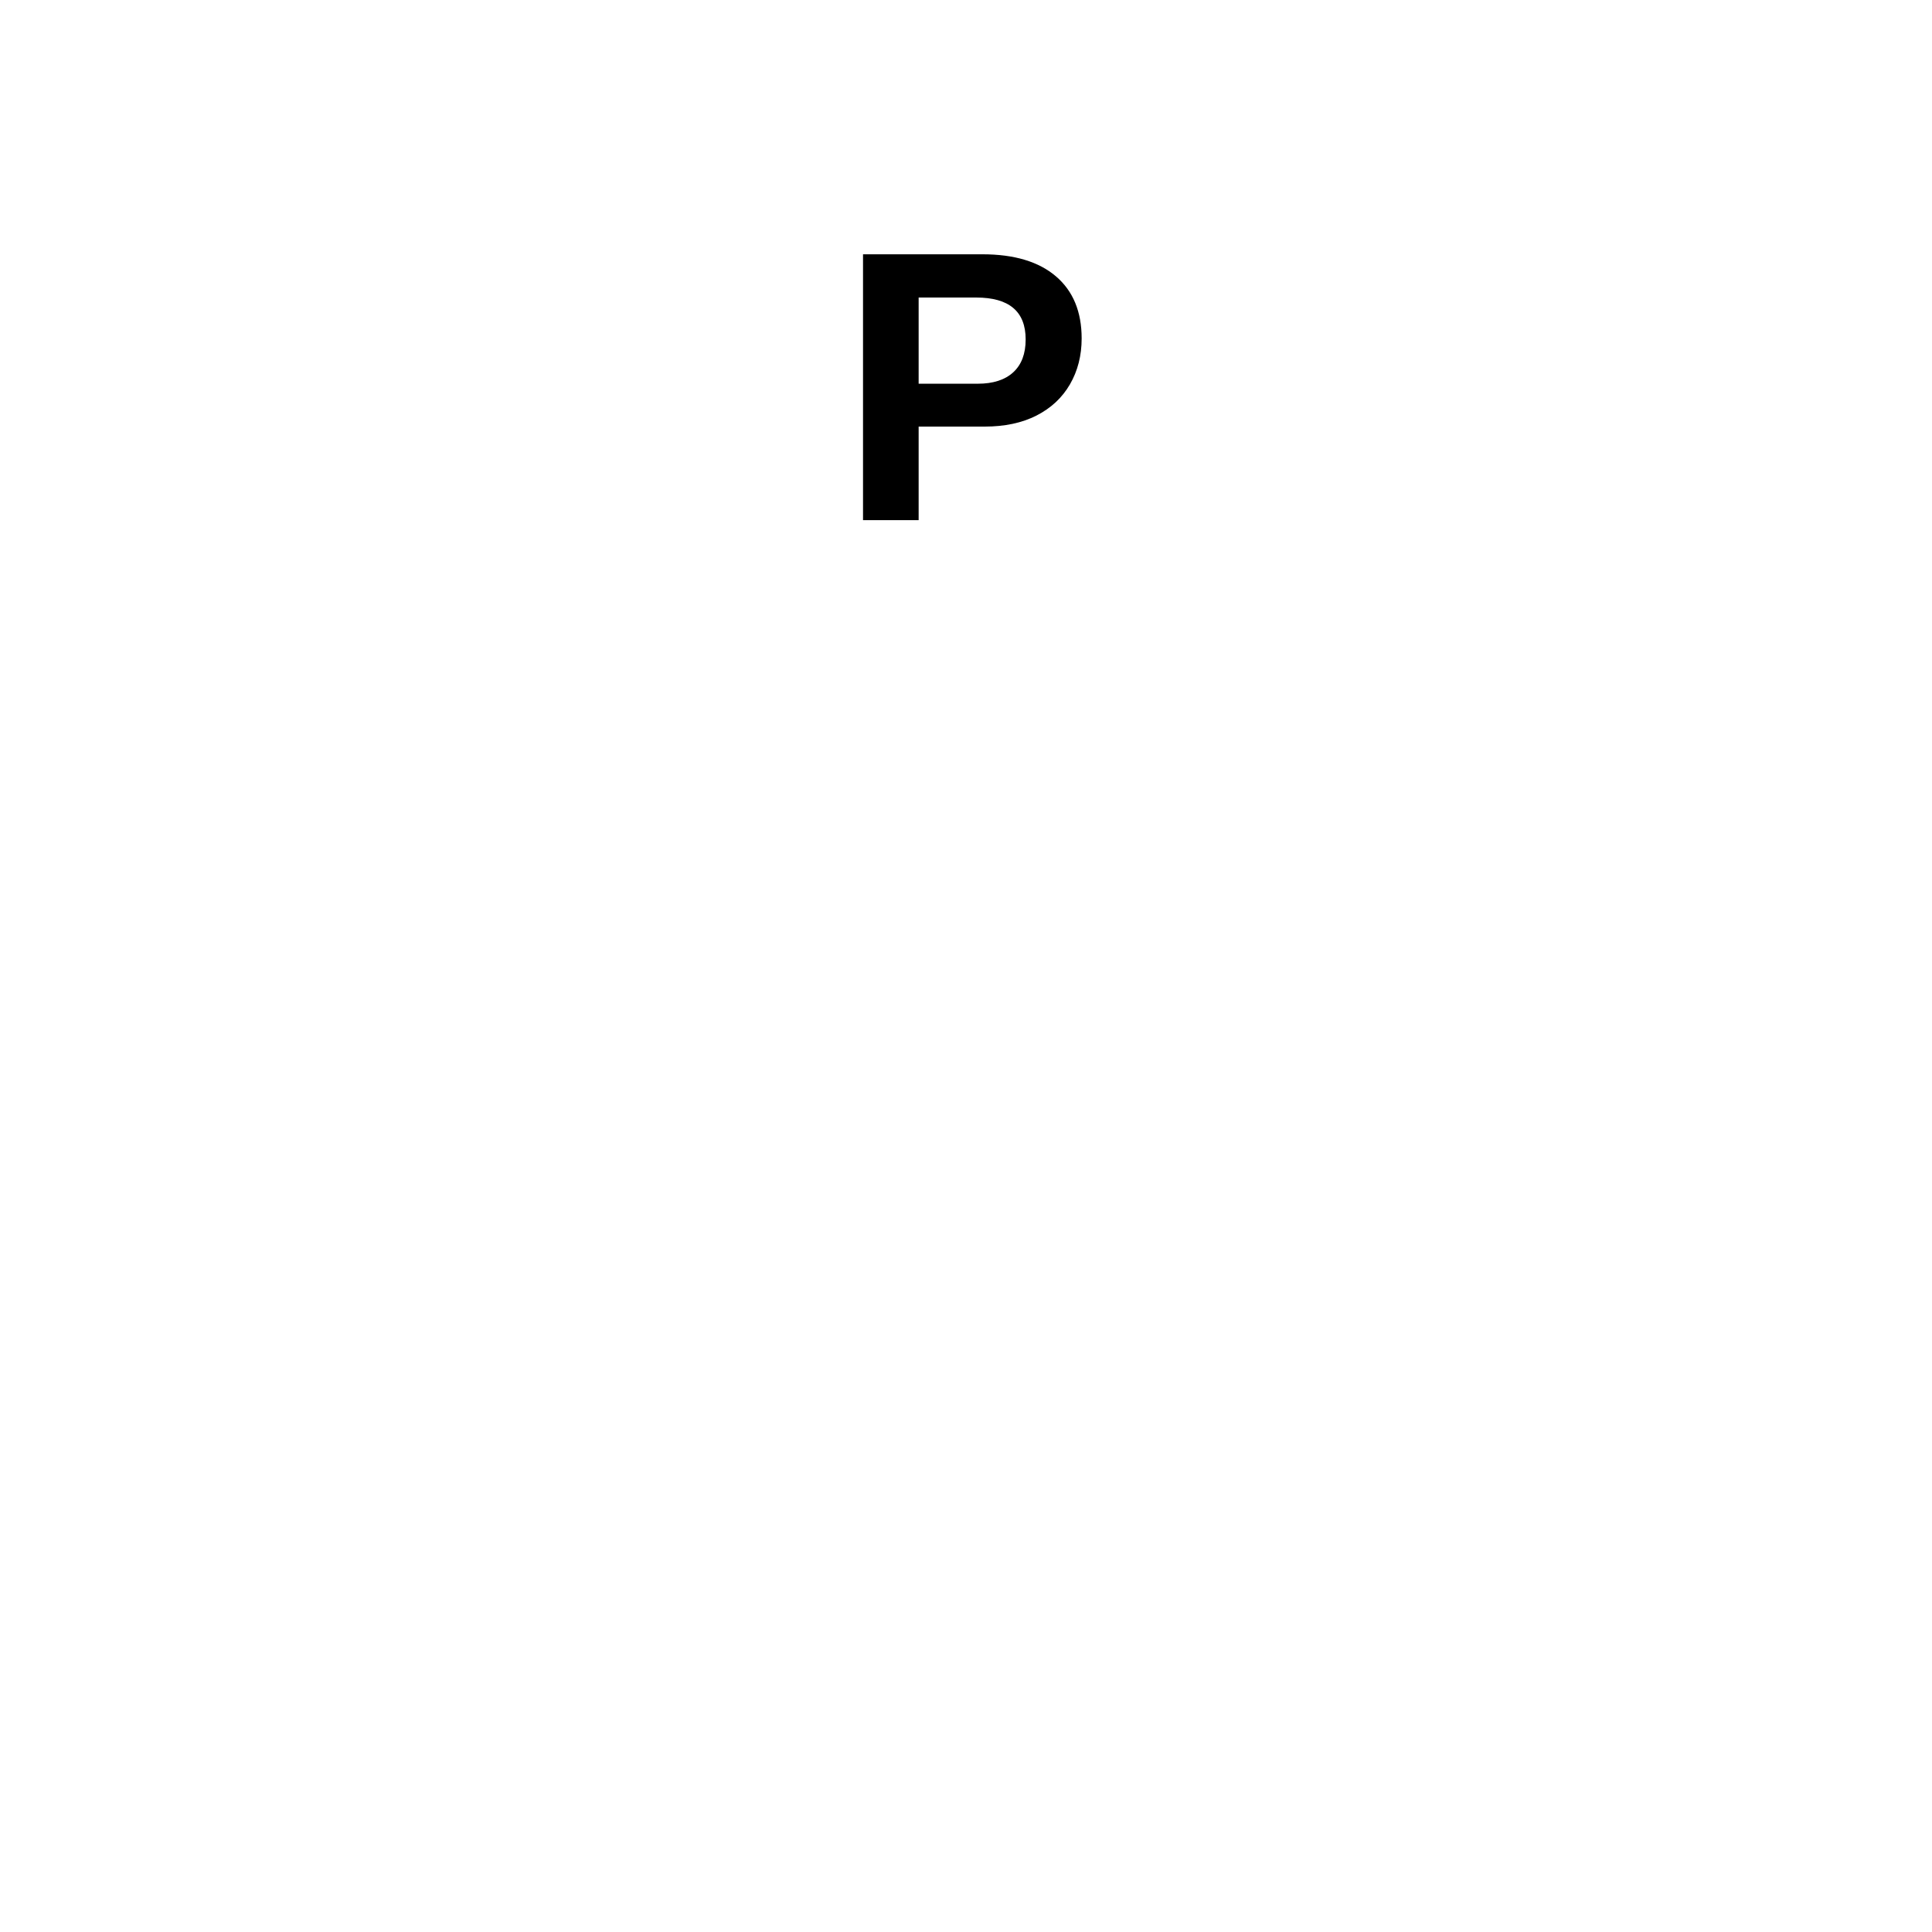
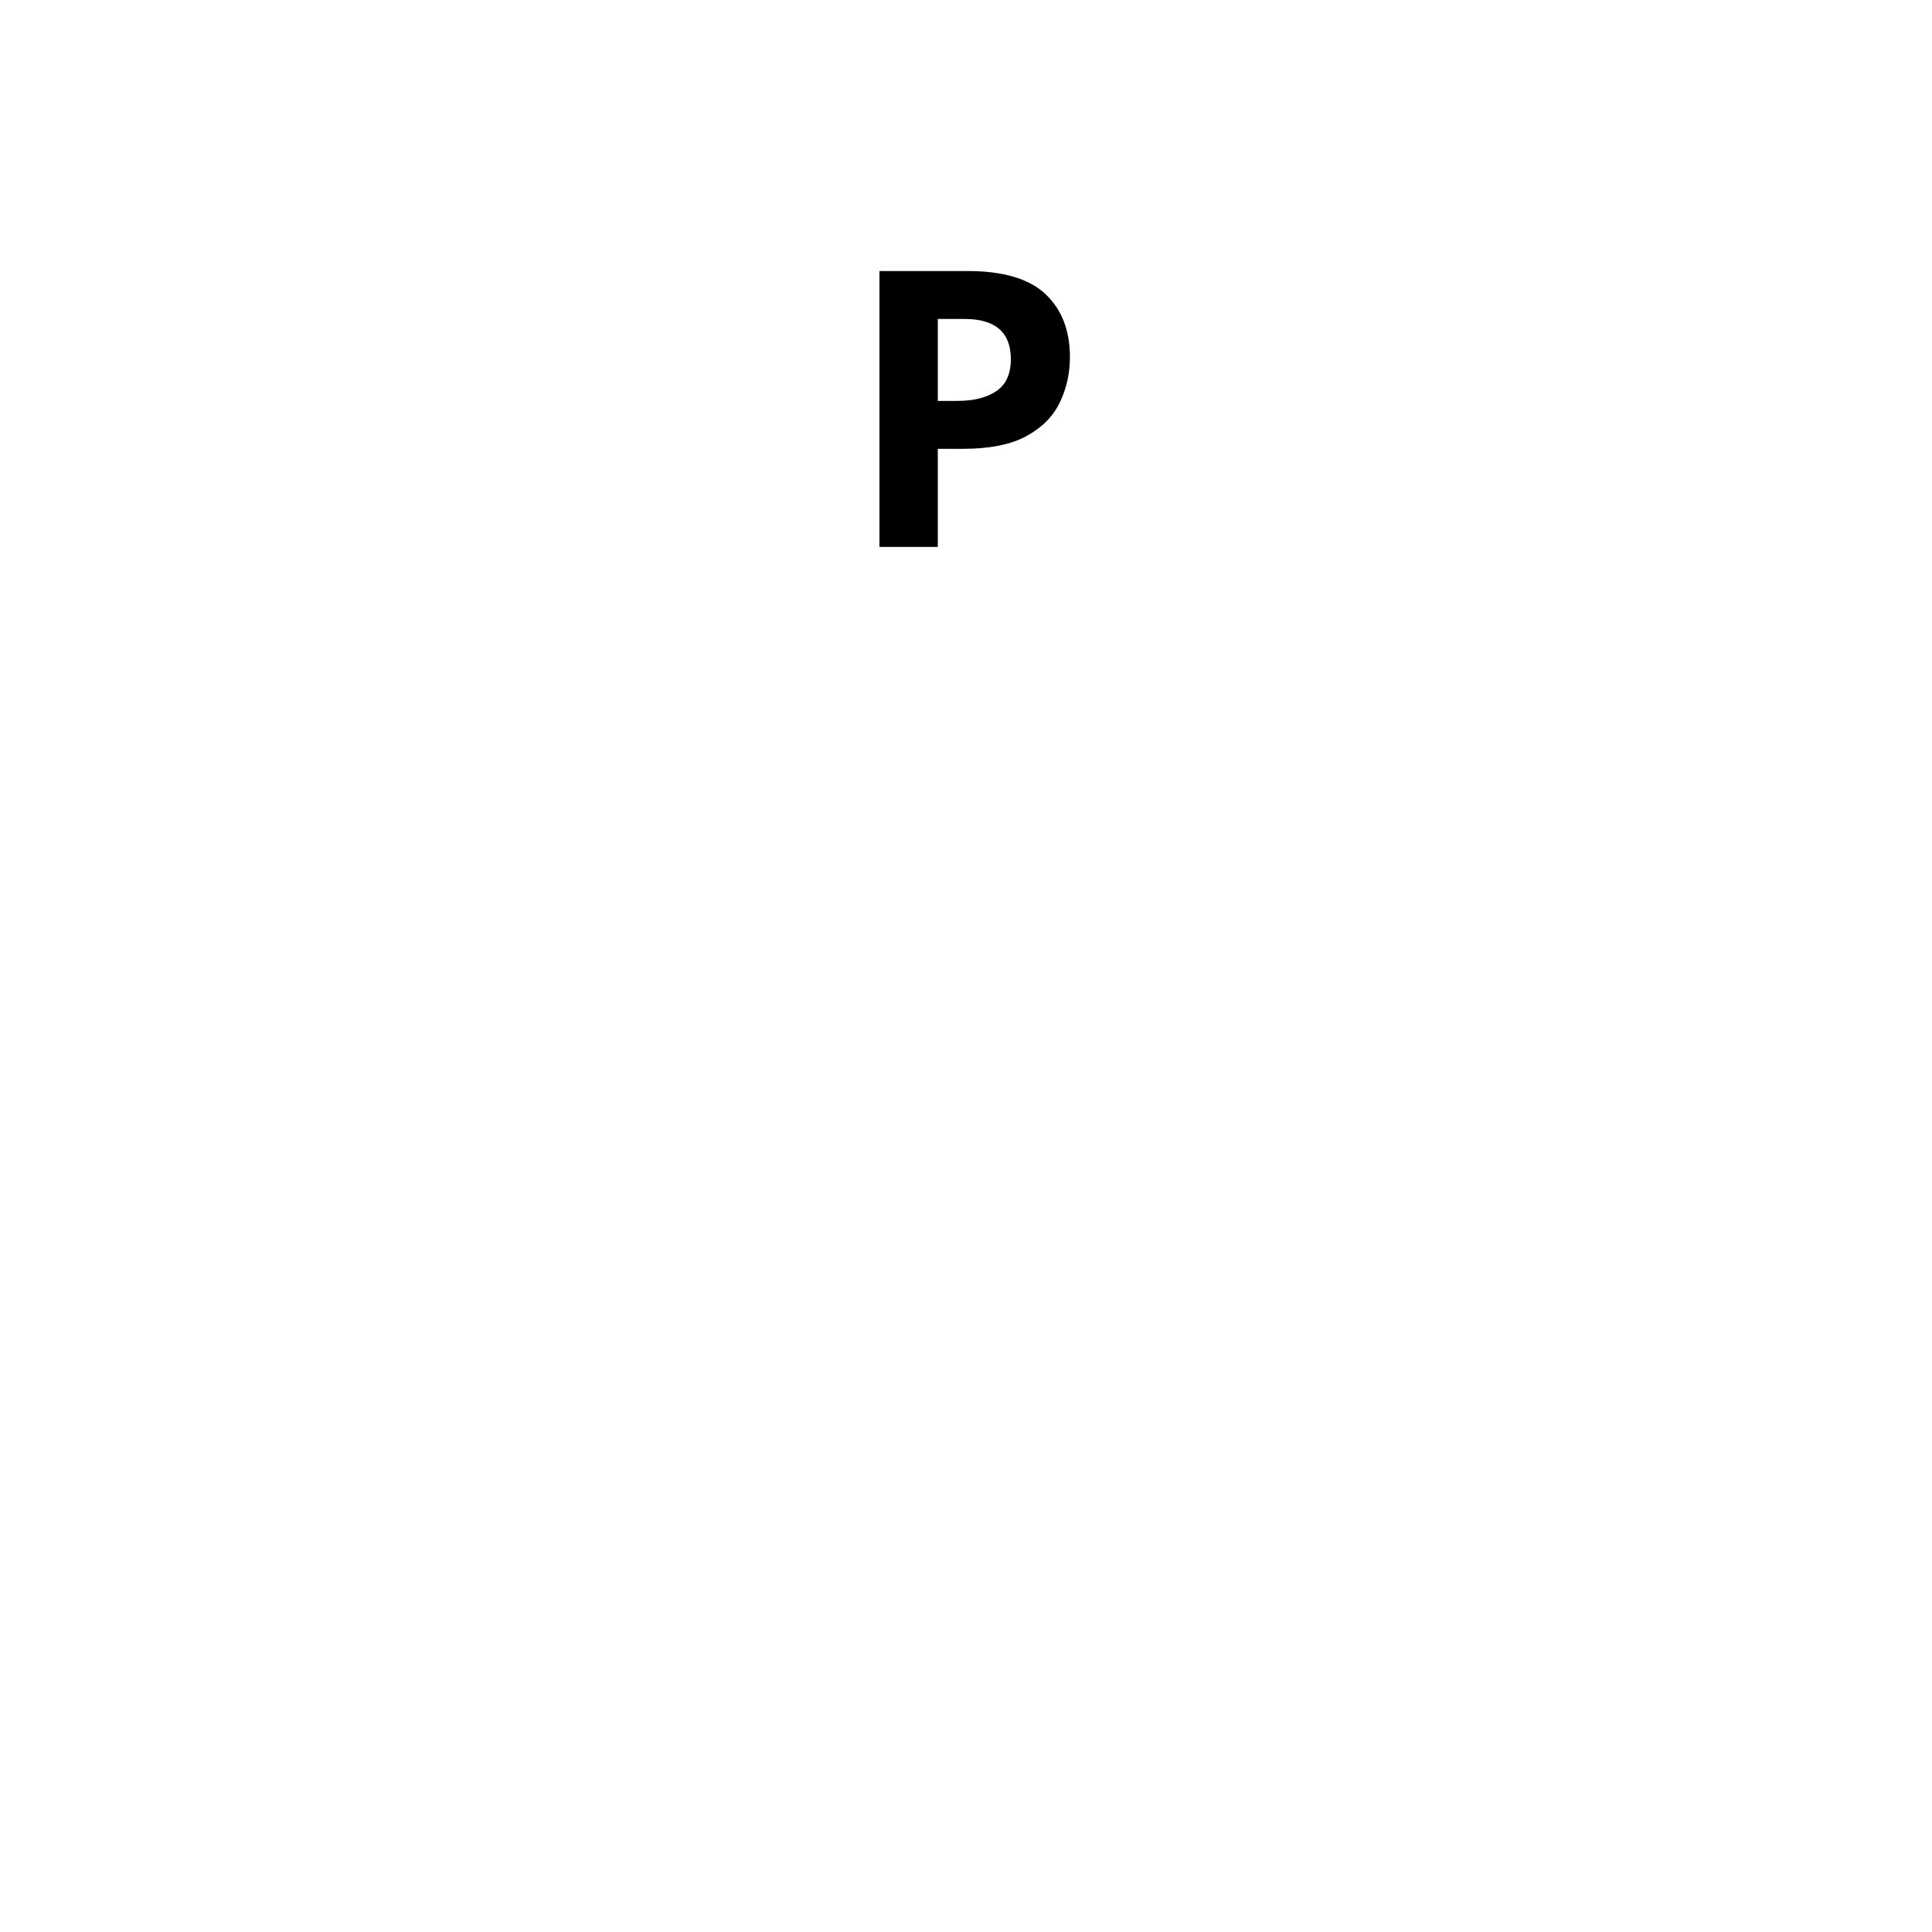
<svg xmlns="http://www.w3.org/2000/svg" viewBox="0 0 400 400" width="400" height="400">
  <defs>
    <style>
            .persian-text {
-                 font-family: Arial, sans-serif;
+                 font-family: 'sans-serif';
                font-size: 80px;
                font-weight: bold;
                fill: #000000;
                unicode-bidi: bidi-override;
            }
        </style>
  </defs>
  <rect width="400" height="400" fill="white" />
  <text x="200" y="85" text-anchor="middle" dominant-baseline="middle" class="persian-text">P</text>
</svg>
